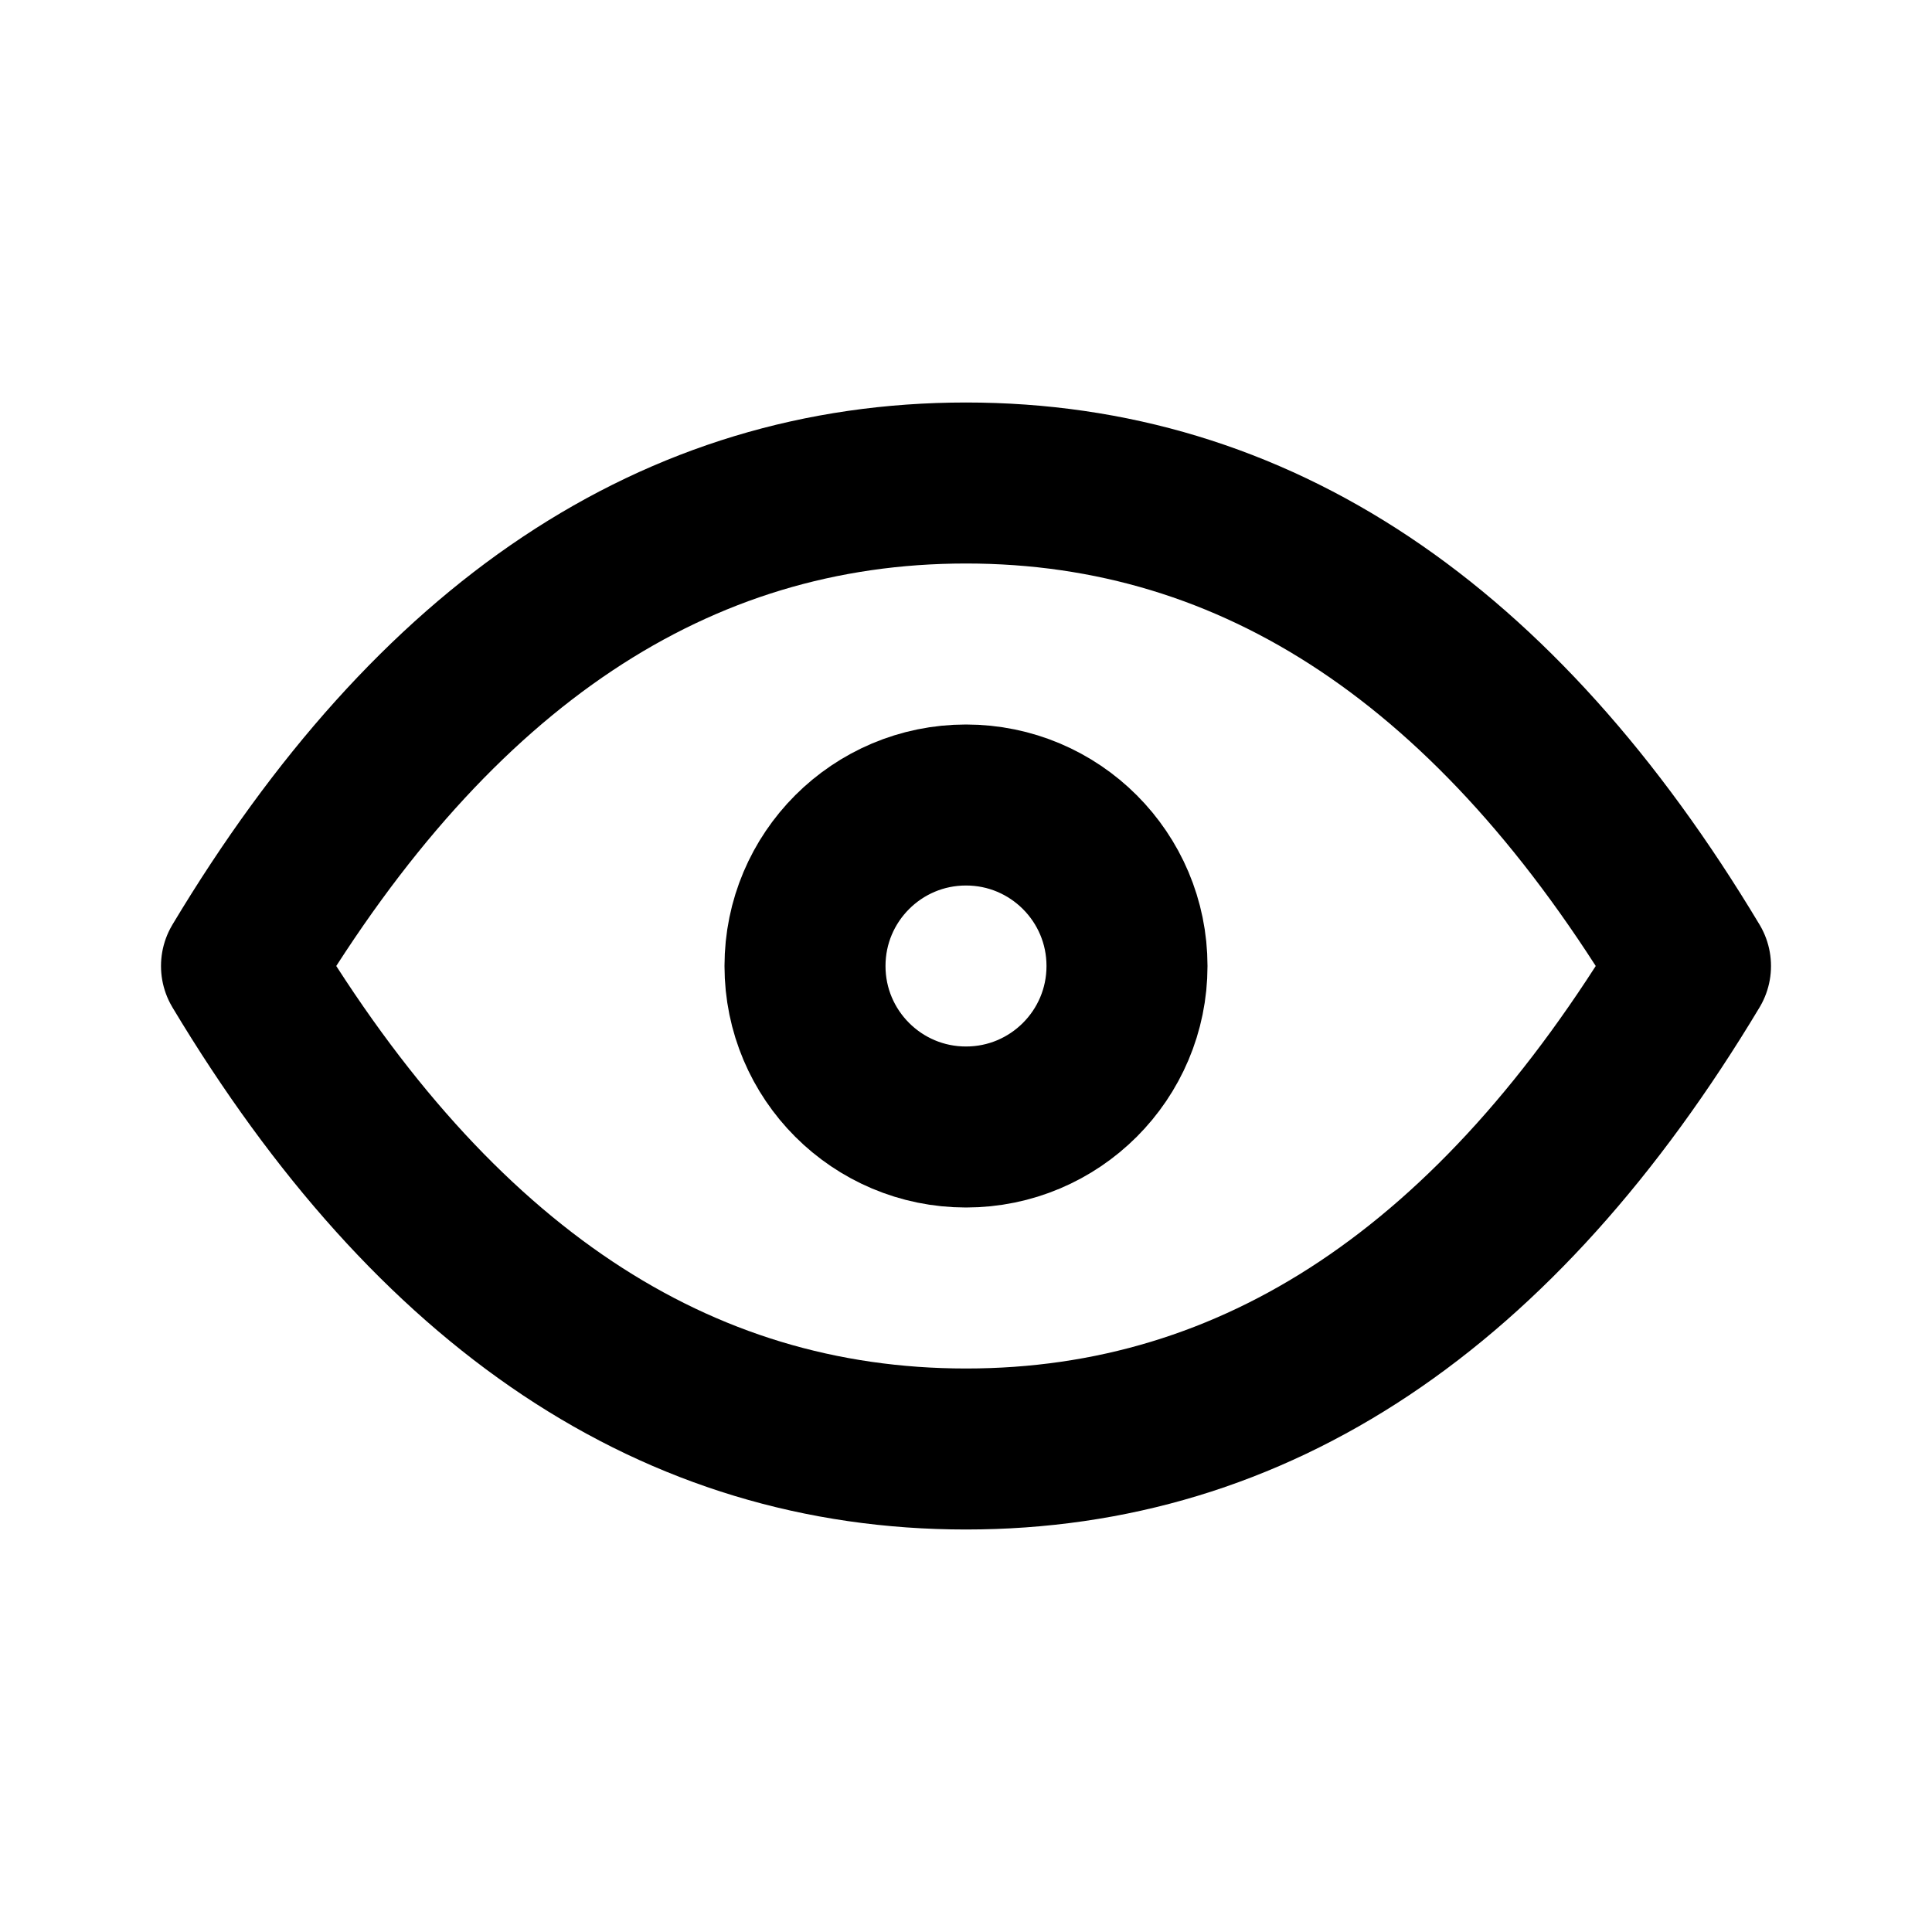
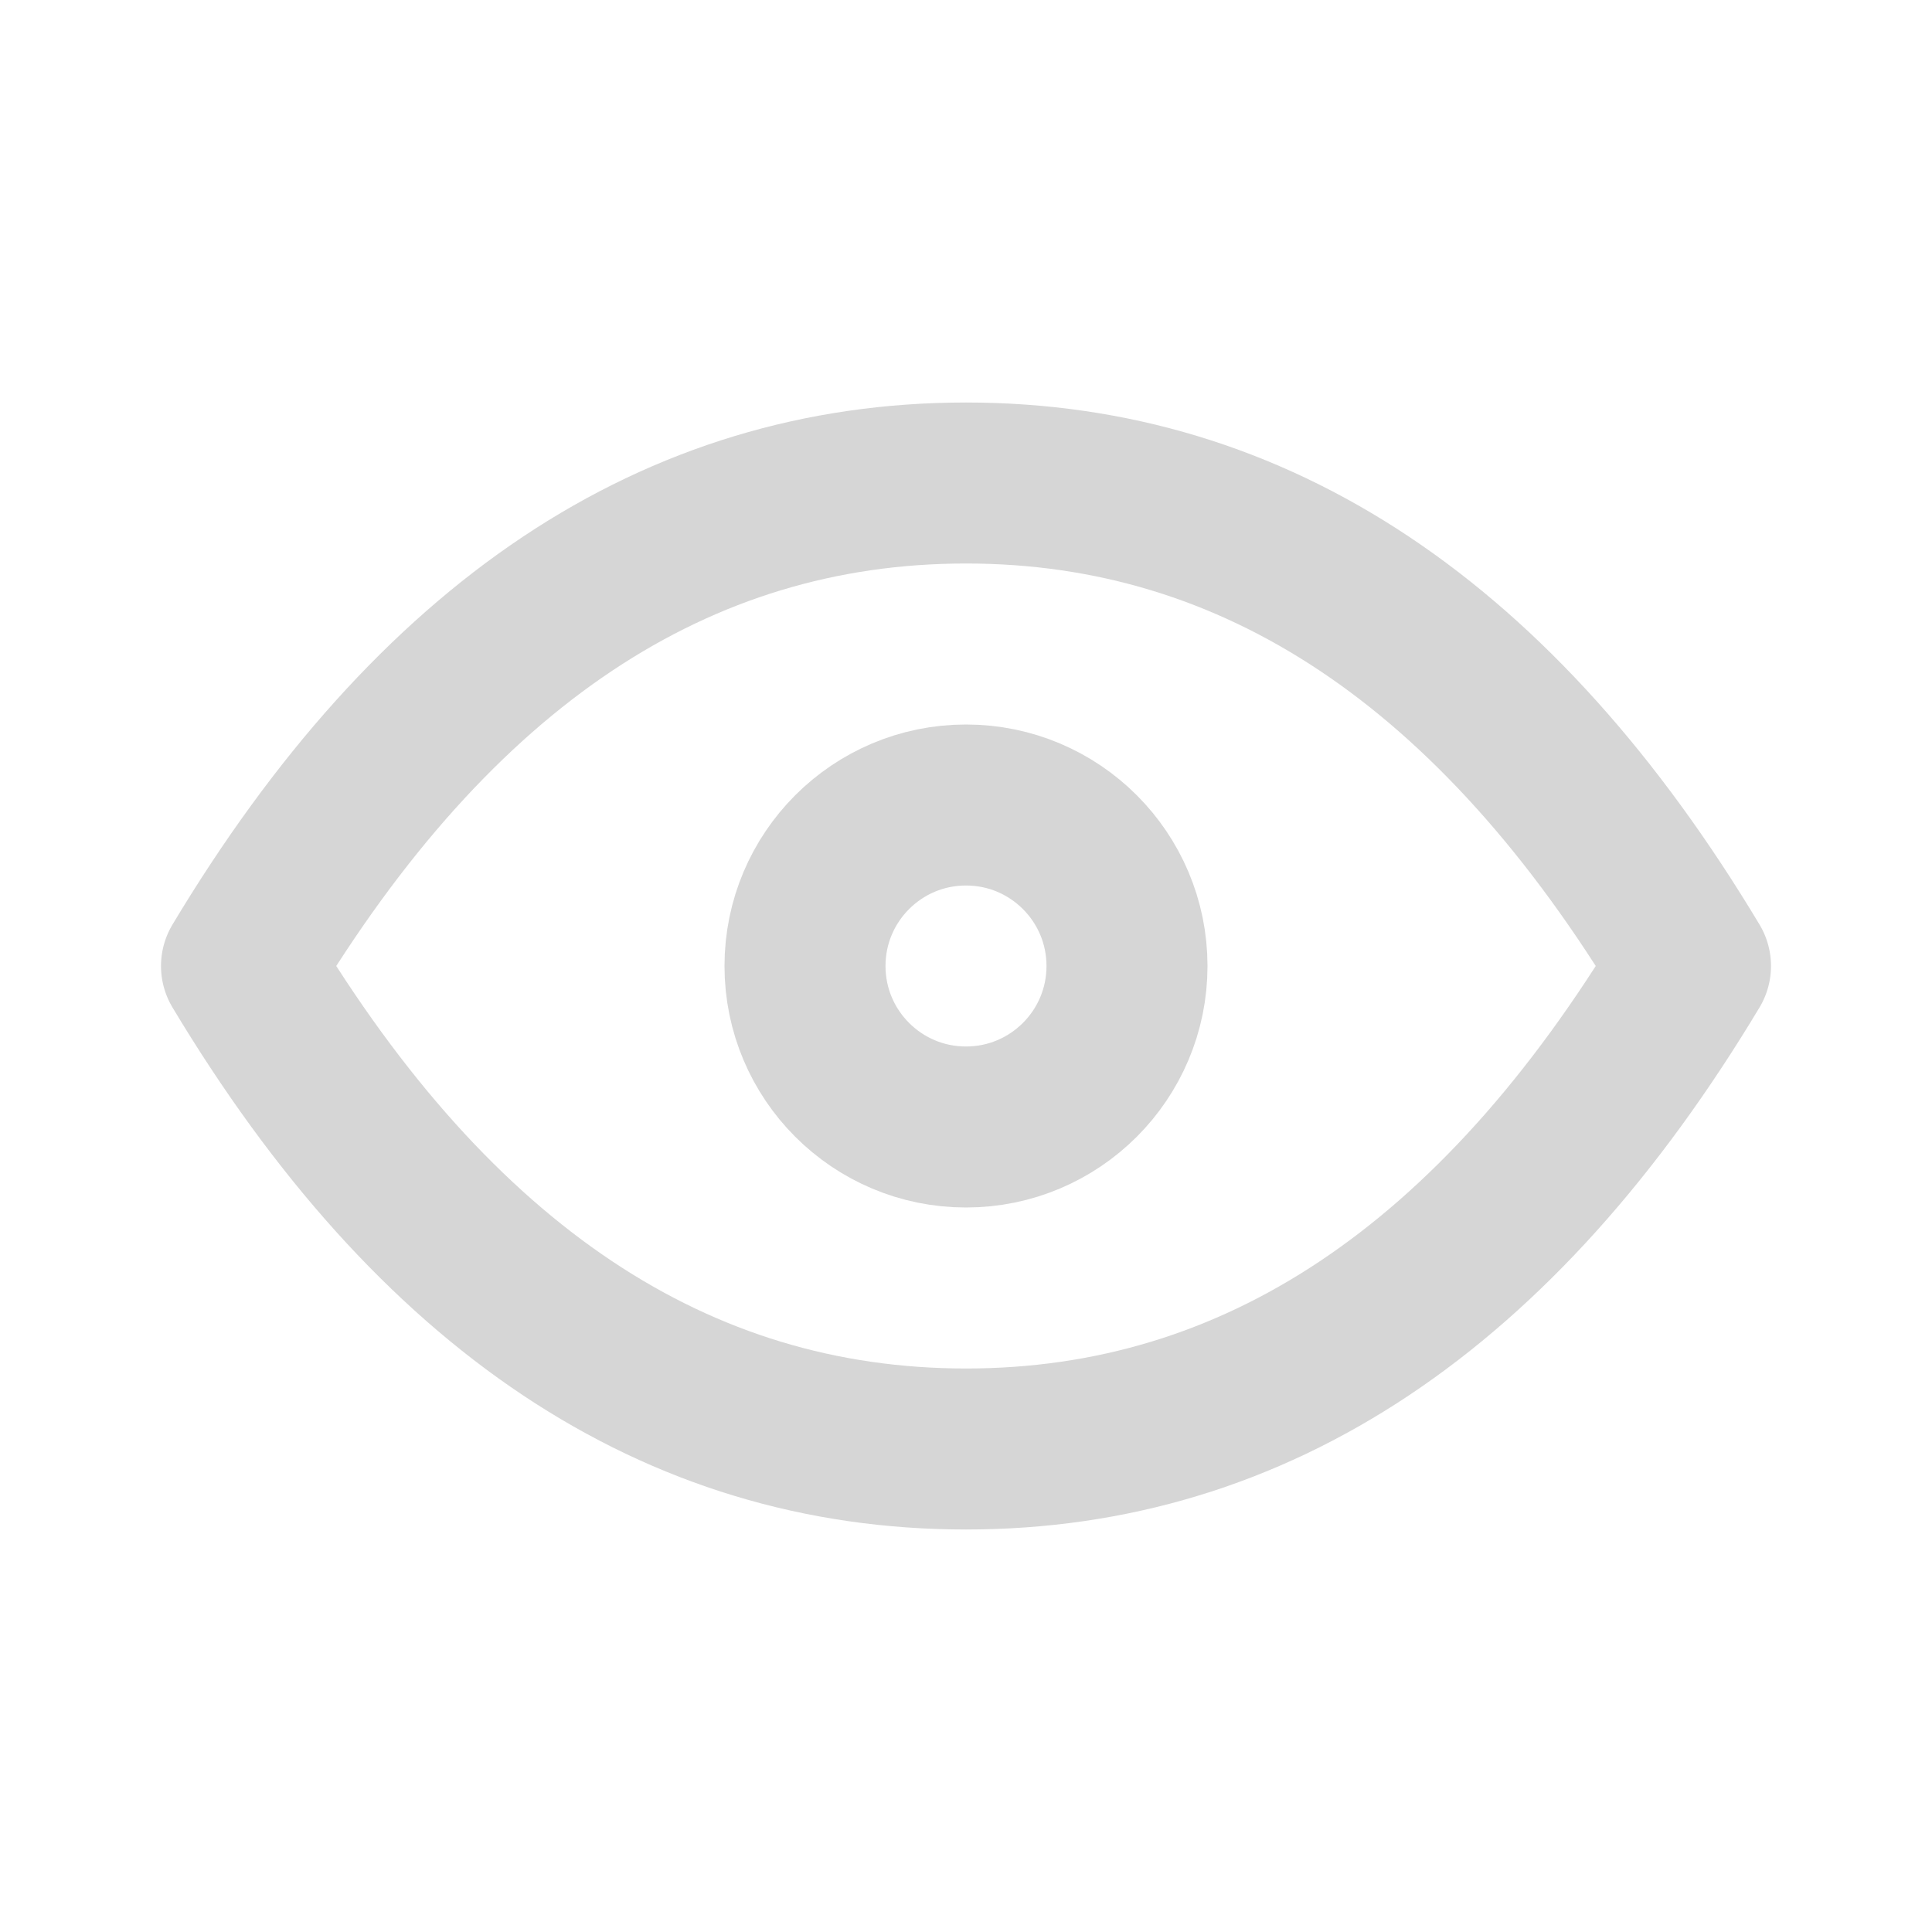
- <svg xmlns="http://www.w3.org/2000/svg" width="24" height="24" viewBox="0 0 24 24" fill="none" stroke="#000000" stroke-width="2" stroke-linecap="round" stroke-linejoin="round" class="icon icon-tabler icons-tabler-outline icon-tabler-eye">
+ <svg xmlns="http://www.w3.org/2000/svg" width="24" height="24" viewBox="0 0 24 24" fill="none" stroke="#d6d6d6" stroke-width="2" stroke-linecap="round" stroke-linejoin="round" class="icon icon-tabler icons-tabler-outline icon-tabler-eye">
  <path stroke="none" d="M0 0h24v24H0z" fill="none" />
  <path d="M10 12a2 2 0 1 0 4 0a2 2 0 0 0 -4 0" />
  <path d="M21 12c-2.4 4 -5.4 6 -9 6c-3.6 0 -6.6 -2 -9 -6c2.4 -4 5.4 -6 9 -6c3.6 0 6.6 2 9 6" />
</svg>
